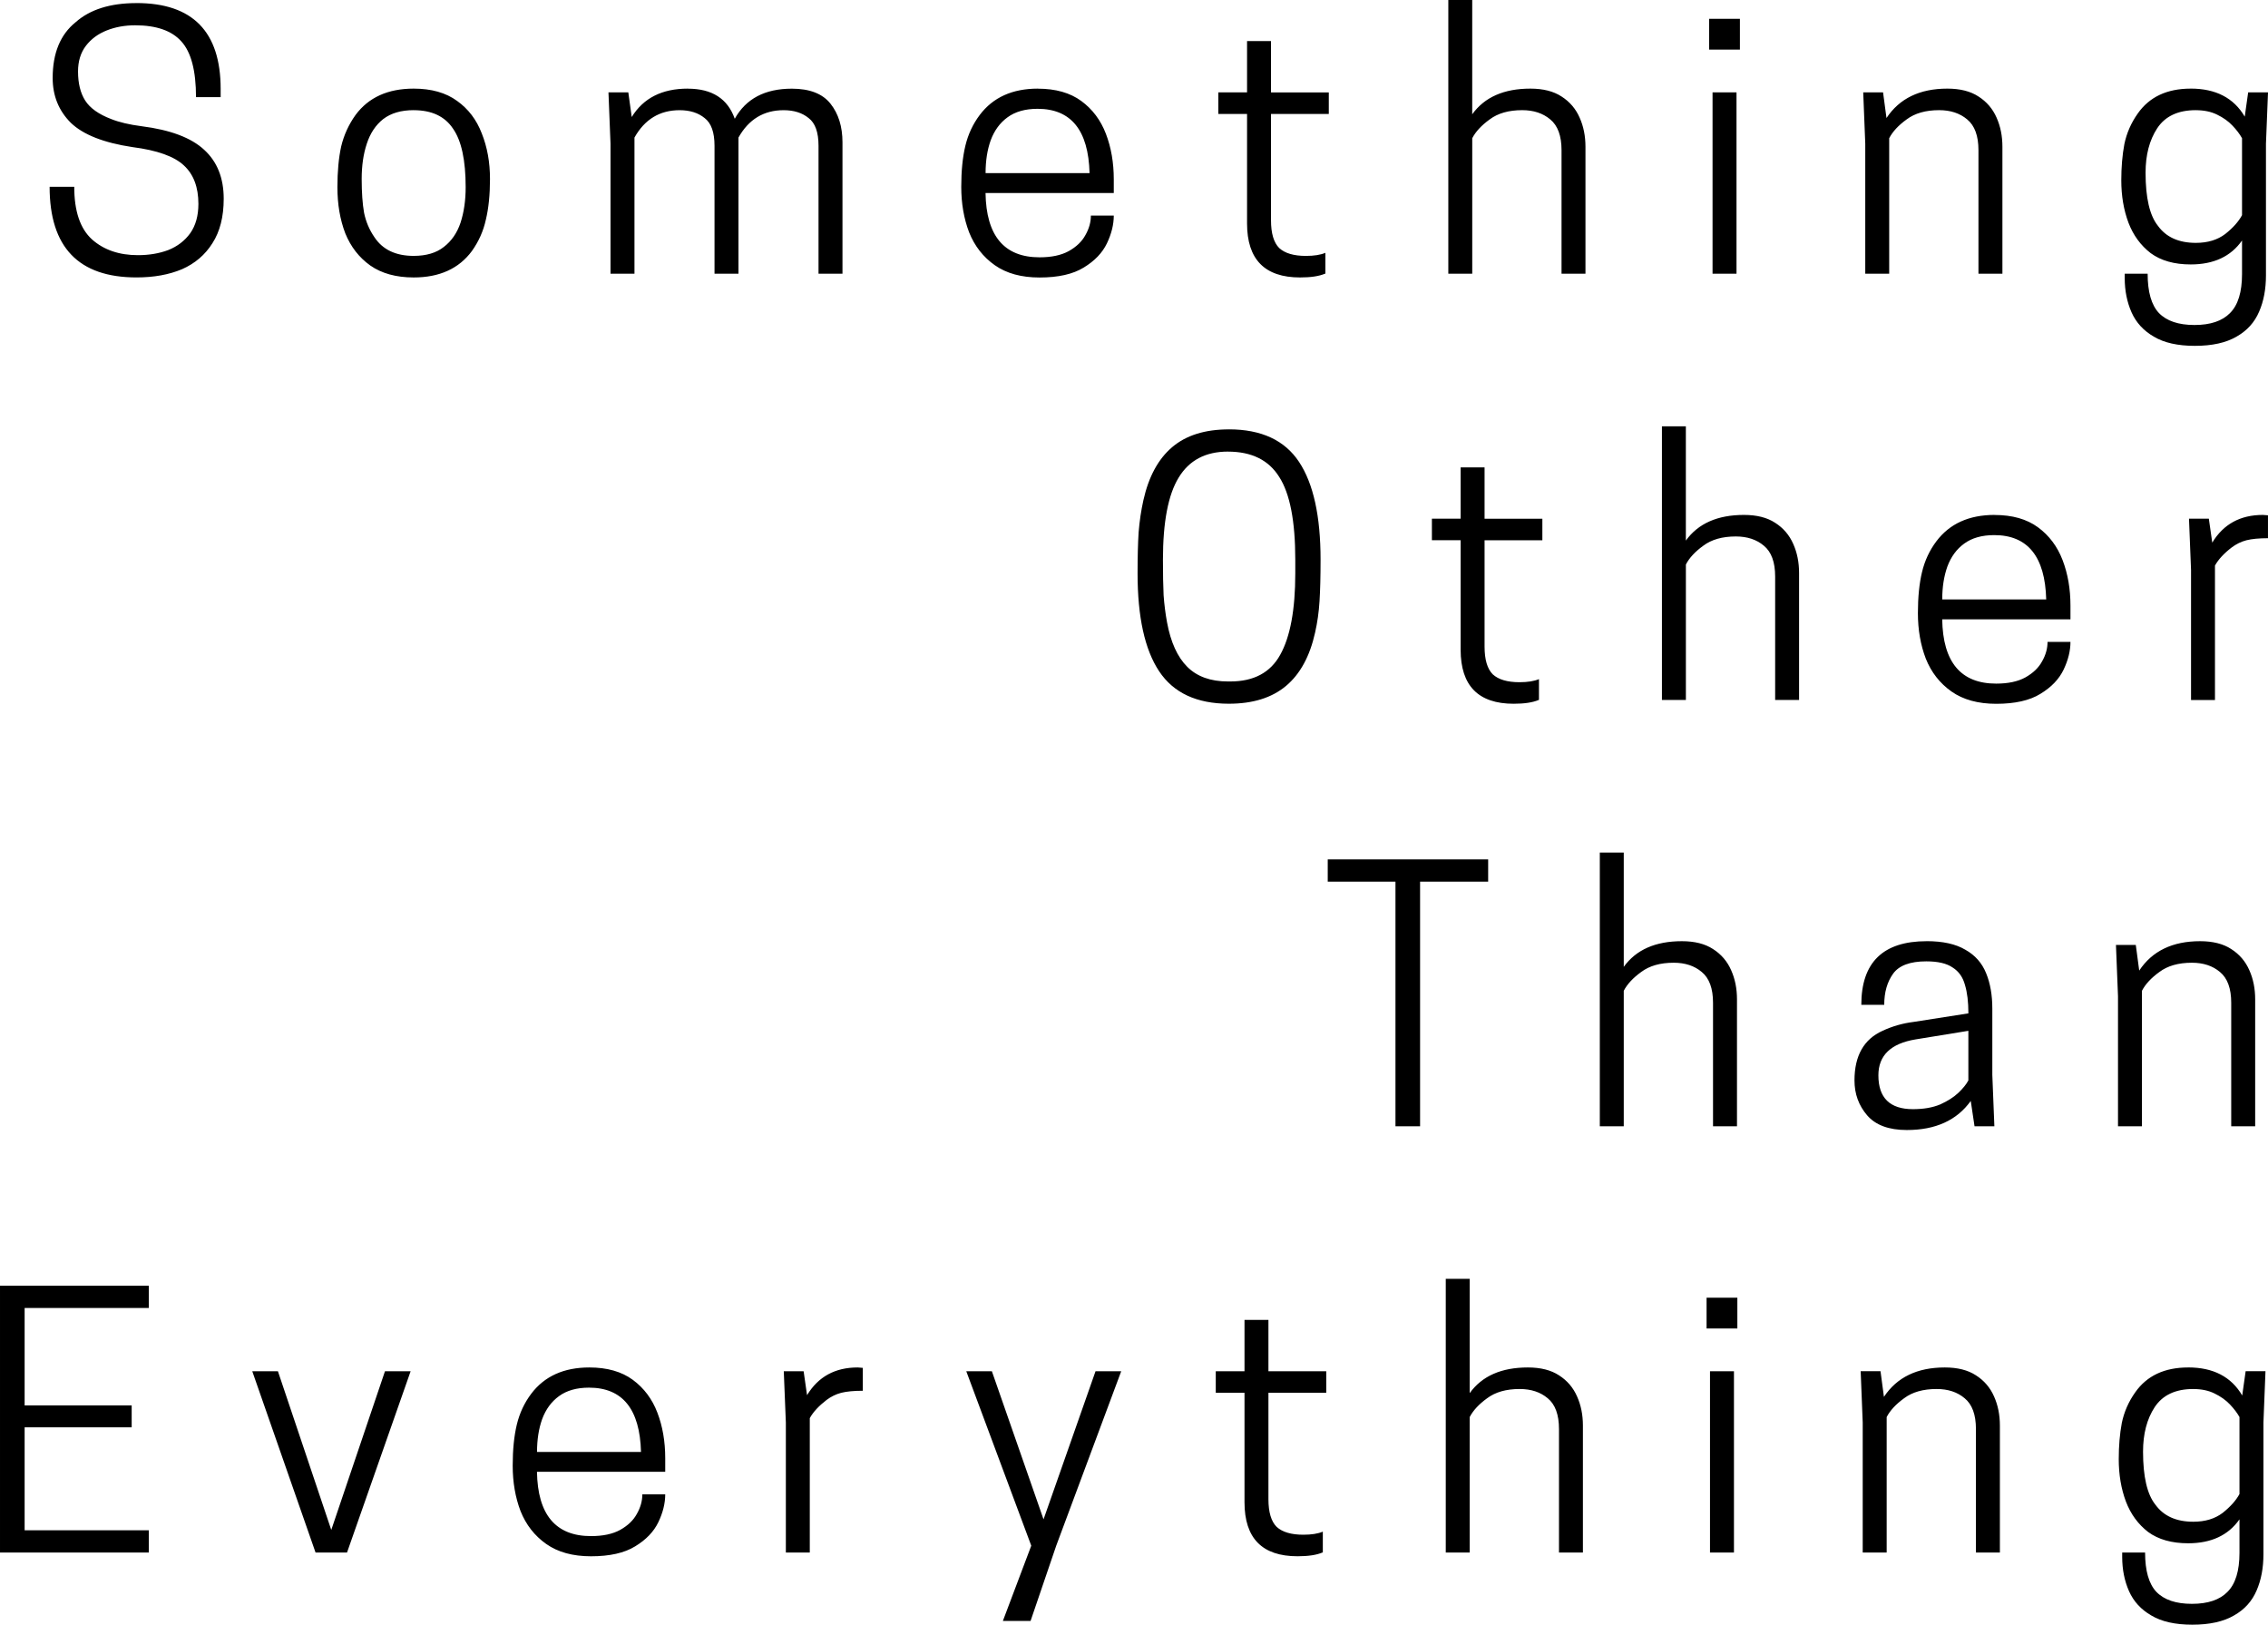
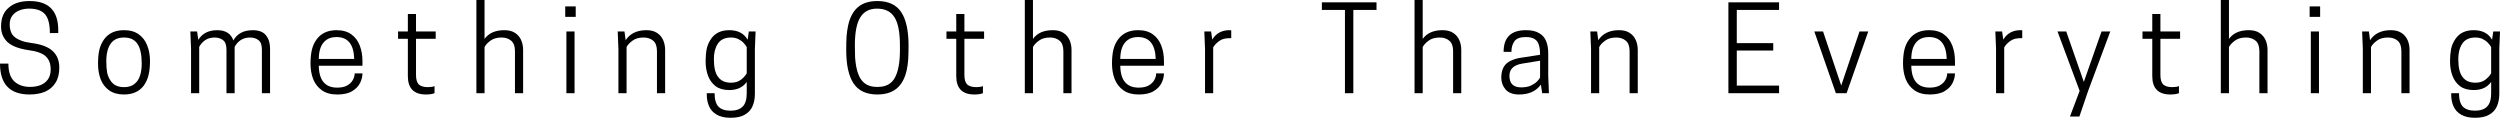
- <svg xmlns="http://www.w3.org/2000/svg" id="svg8" version="1.1" viewBox="0 0 85.395 61.163" height="61.163mm" width="85.395mm">
+ <svg xmlns="http://www.w3.org/2000/svg" id="svg8" version="1.1" viewBox="0 0 276.37 13.02" height="13.02mm" width="276.37mm">
  <defs id="defs2" />
-   <g id="layer1" transform="translate(-59.90384,-106.1847)">
-     <path id="text849" style="font-size:12.878px;line-height:1.25;font-family:'Tanohe Sans';-inkscape-font-specification:'Tanohe Sans';letter-spacing:3.059px;fill:#000000;stroke-width:0.322" d="m 114.436,106.185 v 10.303 h 0.901 v -5.1 c 0.129,-0.249 0.348,-0.485 0.657,-0.708 0.309,-0.232 0.717,-0.348 1.224,-0.348 0.429,0 0.781,0.116 1.056,0.348 0.283,0.232 0.425,0.618 0.425,1.159 v 4.649 h 0.901 v -4.778 c 0,-0.404 -0.073,-0.768 -0.219,-1.095 -0.146,-0.335 -0.374,-0.601 -0.683,-0.798 -0.3,-0.197 -0.691,-0.296 -1.172,-0.296 -0.996,0 -1.726,0.322 -2.19,0.966 v -4.302 z m -49.394,0.116 c -0.987,0 -1.751,0.241 -2.292,0.721 -0.575,0.464 -0.863,1.163 -0.863,2.099 0,0.67 0.228,1.232 0.683,1.687 0.464,0.446 1.236,0.751 2.318,0.914 0.936,0.12 1.584,0.352 1.945,0.696 0.361,0.335 0.541,0.816 0.541,1.442 0,0.446 -0.103,0.816 -0.309,1.107 -0.206,0.283 -0.481,0.494 -0.824,0.631 -0.343,0.129 -0.725,0.193 -1.146,0.193 -0.704,0 -1.28,-0.197 -1.726,-0.592 -0.446,-0.404 -0.67,-1.065 -0.67,-1.983 h -0.927 c 0,2.275 1.09,3.413 3.271,3.413 0.652,0 1.224,-0.103 1.713,-0.309 0.489,-0.215 0.871,-0.541 1.146,-0.979 0.283,-0.438 0.425,-0.996 0.425,-1.674 0,-0.781 -0.245,-1.395 -0.734,-1.842 -0.489,-0.455 -1.275,-0.751 -2.356,-0.888 -0.464,-0.06 -0.846,-0.15 -1.146,-0.27 -0.472,-0.18 -0.798,-0.412 -0.979,-0.696 -0.18,-0.283 -0.27,-0.648 -0.27,-1.095 0,-0.386 0.099,-0.708 0.296,-0.966 0.197,-0.258 0.459,-0.451 0.785,-0.58 0.326,-0.129 0.682,-0.193 1.069,-0.193 0.798,0 1.378,0.202 1.739,0.606 0.369,0.404 0.553,1.103 0.553,2.099 h 0.928 v -0.309 c 0,-2.155 -1.056,-3.233 -3.168,-3.233 z m 59.214,0.593 v 1.159 h 1.159 v -1.159 z m -17.398,0.837 v 1.932 h -1.082 v 0.811 h 1.082 v 4.121 c 0,1.357 0.666,2.035 1.996,2.035 0.404,0 0.717,-0.047 0.94,-0.142 h 0.013 v -0.785 c -0.18,0.077 -0.425,0.116 -0.734,0.116 -0.455,0 -0.789,-0.099 -1.004,-0.296 -0.206,-0.206 -0.309,-0.554 -0.309,-1.043 v -4.005 h 2.176 v -0.811 h -2.176 v -1.932 z m -31.378,1.79 c -0.97,0 -1.7,0.331 -2.189,0.992 -0.258,0.361 -0.438,0.755 -0.541,1.184 -0.094,0.429 -0.142,0.94 -0.142,1.533 0,0.644 0.099,1.223 0.296,1.738 0.206,0.507 0.519,0.91 0.94,1.211 0.429,0.3 0.974,0.451 1.636,0.451 0.97,0 1.7,-0.331 2.19,-0.992 0.258,-0.361 0.434,-0.756 0.528,-1.185 0.103,-0.429 0.155,-0.94 0.155,-1.532 0,-0.627 -0.103,-1.198 -0.309,-1.713 -0.197,-0.515 -0.507,-0.923 -0.928,-1.223 -0.421,-0.309 -0.966,-0.464 -1.636,-0.464 z m 10.322,0 c -0.97,0 -1.674,0.356 -2.112,1.069 l -0.129,-0.927 h -0.747 l 0.077,1.932 v 4.894 h 0.902 v -5.126 c 0.386,-0.687 0.953,-1.03 1.7,-1.03 0.386,0 0.7,0.099 0.941,0.296 0.249,0.189 0.373,0.536 0.373,1.043 v 4.817 h 0.902 v -5.126 c 0.386,-0.687 0.953,-1.03 1.7,-1.03 0.386,0 0.7,0.099 0.941,0.296 0.249,0.189 0.373,0.536 0.373,1.043 v 4.817 h 0.902 v -4.945 c 0,-0.592 -0.151,-1.077 -0.451,-1.455 -0.3,-0.378 -0.786,-0.566 -1.455,-0.566 -1.013,0 -1.73,0.378 -2.15,1.133 -0.266,-0.756 -0.855,-1.133 -1.765,-1.133 z m 13.181,0 c -0.962,0 -1.692,0.331 -2.19,0.992 -0.258,0.343 -0.438,0.729 -0.541,1.159 -0.103,0.429 -0.155,0.945 -0.155,1.546 0,0.627 0.099,1.197 0.296,1.713 0.206,0.515 0.528,0.928 0.966,1.237 0.438,0.309 1,0.464 1.687,0.464 0.704,0 1.257,-0.125 1.661,-0.374 0.412,-0.249 0.704,-0.554 0.876,-0.914 0.172,-0.361 0.257,-0.709 0.257,-1.043 h -0.862 c 0,0.249 -0.069,0.494 -0.206,0.734 -0.129,0.24 -0.339,0.442 -0.631,0.605 -0.283,0.155 -0.648,0.232 -1.095,0.232 -1.331,0 -2.009,-0.807 -2.035,-2.421 h 4.829 v -0.515 c 0,-0.627 -0.099,-1.198 -0.296,-1.713 -0.197,-0.515 -0.506,-0.927 -0.927,-1.236 -0.421,-0.309 -0.966,-0.464 -1.636,-0.464 z m 34.243,0 c -1.039,0 -1.803,0.369 -2.292,1.107 l -0.129,-0.966 h -0.747 l 0.077,1.932 v 4.894 h 0.901 v -5.1 c 0.129,-0.249 0.348,-0.485 0.657,-0.708 0.309,-0.232 0.717,-0.348 1.223,-0.348 0.429,0 0.782,0.116 1.056,0.348 0.283,0.232 0.425,0.618 0.425,1.159 v 4.649 h 0.902 v -4.778 c 0,-0.404 -0.073,-0.768 -0.219,-1.095 -0.146,-0.335 -0.374,-0.601 -0.683,-0.798 -0.3,-0.197 -0.691,-0.296 -1.171,-0.296 z m 9.163,0 c -0.893,0 -1.558,0.313 -1.996,0.94 -0.249,0.352 -0.416,0.734 -0.502,1.146 -0.077,0.412 -0.116,0.867 -0.116,1.365 0,0.584 0.09,1.117 0.27,1.597 0.18,0.472 0.459,0.854 0.837,1.146 0.386,0.283 0.889,0.425 1.507,0.425 0.867,0 1.511,-0.3 1.932,-0.901 v 1.262 c 0,0.678 -0.15,1.168 -0.451,1.468 -0.292,0.3 -0.738,0.451 -1.339,0.451 -0.601,0 -1.048,-0.15 -1.339,-0.451 -0.283,-0.3 -0.425,-0.794 -0.425,-1.481 h -0.863 v 0.167 c 0,0.472 0.086,0.901 0.257,1.288 0.172,0.386 0.451,0.691 0.837,0.914 0.386,0.232 0.902,0.348 1.546,0.348 0.652,0 1.176,-0.116 1.571,-0.348 0.395,-0.223 0.678,-0.536 0.85,-0.94 0.172,-0.395 0.257,-0.85 0.257,-1.365 v -4.958 l 0.077,-1.932 h -0.747 l -0.129,0.914 c -0.412,-0.704 -1.09,-1.056 -2.035,-1.056 z m -18.004,0.142 v 6.825 h 0.902 v -6.825 z m -25.415,0.618 c 1.262,0 1.915,0.807 1.958,2.421 h -3.915 c 0,-0.464 0.064,-0.876 0.193,-1.236 0.137,-0.369 0.348,-0.657 0.631,-0.863 0.292,-0.215 0.67,-0.322 1.133,-0.322 z m -23.49,0.052 c 0.678,0 1.172,0.231 1.481,0.695 0.318,0.455 0.476,1.189 0.476,2.202 0,0.498 -0.064,0.945 -0.193,1.339 -0.129,0.386 -0.34,0.691 -0.631,0.914 -0.283,0.223 -0.661,0.335 -1.133,0.335 -0.678,0 -1.171,-0.236 -1.481,-0.708 -0.189,-0.275 -0.318,-0.579 -0.387,-0.914 -0.06,-0.343 -0.09,-0.768 -0.09,-1.275 0,-0.498 0.064,-0.94 0.193,-1.327 0.129,-0.395 0.335,-0.704 0.618,-0.927 0.292,-0.223 0.674,-0.335 1.146,-0.335 z m 67.102,0 c 0.309,0 0.576,0.056 0.799,0.167 0.232,0.112 0.425,0.249 0.579,0.412 0.155,0.163 0.275,0.322 0.361,0.476 v 2.897 c -0.129,0.24 -0.339,0.477 -0.631,0.708 -0.292,0.223 -0.661,0.335 -1.108,0.335 -0.644,0 -1.12,-0.215 -1.429,-0.644 -0.309,-0.386 -0.464,-1.052 -0.464,-1.996 0,-0.67 0.146,-1.228 0.438,-1.674 0.3,-0.455 0.786,-0.682 1.455,-0.682 z m -20.103,11.901 v 10.303 h 0.902 v -5.1 c 0.129,-0.249 0.347,-0.485 0.656,-0.708 0.309,-0.232 0.717,-0.348 1.224,-0.348 0.429,0 0.782,0.116 1.056,0.348 0.283,0.232 0.425,0.618 0.425,1.159 v 4.649 h 0.901 v -4.778 c 0,-0.404 -0.073,-0.768 -0.219,-1.095 -0.146,-0.335 -0.374,-0.601 -0.683,-0.798 -0.3,-0.197 -0.691,-0.296 -1.172,-0.296 -0.996,0 -1.725,0.322 -2.189,0.966 v -4.302 z m -16.304,0.116 c -0.901,0 -1.614,0.223 -2.138,0.67 -0.524,0.446 -0.884,1.112 -1.082,1.996 -0.086,0.386 -0.146,0.79 -0.18,1.211 -0.026,0.412 -0.039,0.927 -0.039,1.545 0,1.64 0.27,2.868 0.811,3.683 0.541,0.816 1.417,1.223 2.627,1.223 0.901,0 1.618,-0.223 2.151,-0.67 0.532,-0.446 0.897,-1.116 1.095,-2.009 0.086,-0.378 0.142,-0.772 0.167,-1.184 0.026,-0.412 0.039,-0.932 0.039,-1.559 0,-1.64 -0.27,-2.867 -0.811,-3.683 -0.541,-0.816 -1.421,-1.224 -2.64,-1.224 z m -0.038,0.837 c 0.893,0 1.537,0.318 1.932,0.953 0.404,0.627 0.605,1.666 0.605,3.117 V 127.77 c 0,1.365 -0.189,2.387 -0.567,3.065 -0.369,0.67 -0.996,1.005 -1.88,1.005 h -0.09 c -0.652,0 -1.163,-0.184 -1.532,-0.553 -0.369,-0.369 -0.622,-0.927 -0.76,-1.674 -0.06,-0.326 -0.103,-0.666 -0.129,-1.018 -0.017,-0.361 -0.025,-0.807 -0.025,-1.339 0,-1.417 0.197,-2.447 0.592,-3.091 0.395,-0.652 1.013,-0.979 1.855,-0.979 z m 8.763,0.593 v 1.932 h -1.082 v 0.811 H 114.9 v 4.121 c 0,1.357 0.666,2.035 1.996,2.035 0.404,0 0.717,-0.047 0.94,-0.142 h 0.013 v -0.785 c -0.18,0.077 -0.425,0.116 -0.734,0.116 -0.455,0 -0.79,-0.099 -1.005,-0.296 -0.206,-0.206 -0.309,-0.554 -0.309,-1.043 v -4.005 h 2.176 v -0.811 h -2.176 v -1.932 z m 20.103,1.79 c -0.962,0 -1.692,0.331 -2.19,0.992 -0.258,0.343 -0.438,0.729 -0.541,1.159 -0.103,0.429 -0.155,0.945 -0.155,1.546 0,0.627 0.099,1.197 0.297,1.713 0.206,0.515 0.528,0.928 0.966,1.237 0.438,0.309 1,0.464 1.687,0.464 0.704,0 1.258,-0.125 1.661,-0.374 0.412,-0.249 0.704,-0.554 0.876,-0.914 0.172,-0.361 0.257,-0.709 0.257,-1.043 h -0.863 c 0,0.249 -0.068,0.494 -0.206,0.734 -0.129,0.24 -0.34,0.442 -0.631,0.605 -0.283,0.155 -0.648,0.232 -1.095,0.232 -1.331,0 -2.009,-0.807 -2.034,-2.421 h 4.829 v -0.515 c 0,-0.627 -0.099,-1.198 -0.296,-1.713 -0.197,-0.515 -0.506,-0.927 -0.927,-1.236 -0.421,-0.309 -0.966,-0.464 -1.636,-0.464 z m 10.103,0 c -0.85,0 -1.485,0.347 -1.906,1.043 l -0.129,-0.901 h -0.747 l 0.077,1.932 v 4.894 h 0.901 v -5.061 c 0.129,-0.232 0.339,-0.459 0.631,-0.683 0.172,-0.129 0.356,-0.219 0.554,-0.27 0.206,-0.051 0.476,-0.077 0.811,-0.077 v -0.862 z m -10.116,0.76 c 1.262,0 1.915,0.807 1.958,2.421 h -3.915 c 0,-0.464 0.065,-0.876 0.193,-1.236 0.137,-0.369 0.348,-0.657 0.631,-0.863 0.292,-0.215 0.67,-0.322 1.133,-0.322 z m -14.85,11.952 v 10.303 h 0.902 v -5.1 c 0.129,-0.249 0.348,-0.485 0.657,-0.708 0.309,-0.232 0.717,-0.348 1.223,-0.348 0.429,0 0.782,0.116 1.056,0.348 0.283,0.232 0.425,0.618 0.425,1.159 v 4.649 h 0.902 v -4.778 c 0,-0.404 -0.073,-0.768 -0.219,-1.095 -0.146,-0.335 -0.374,-0.601 -0.683,-0.798 -0.3,-0.197 -0.691,-0.296 -1.172,-0.296 -0.996,0 -1.725,0.322 -2.189,0.966 v -4.302 z m -10.244,0.258 v 0.837 h 2.55 v 9.208 h 0.927 v -9.208 h 2.563 v -0.837 z m 22.55,3.078 c -1.64,0 -2.46,0.798 -2.46,2.395 h 0.863 c 0,-0.472 0.112,-0.863 0.335,-1.172 0.223,-0.309 0.639,-0.464 1.249,-0.464 0.438,0 0.768,0.077 0.992,0.232 0.232,0.146 0.386,0.365 0.464,0.657 0.086,0.283 0.129,0.639 0.129,1.069 l -2.061,0.322 c -0.412,0.051 -0.803,0.163 -1.172,0.335 -0.704,0.318 -1.056,0.94 -1.056,1.868 0,0.507 0.159,0.944 0.476,1.313 0.318,0.369 0.816,0.554 1.494,0.554 1.082,0 1.884,-0.365 2.408,-1.095 l 0.142,0.953 h 0.747 l -0.077,-1.932 v -2.499 c 0,-0.507 -0.077,-0.949 -0.232,-1.327 -0.155,-0.386 -0.416,-0.682 -0.785,-0.888 -0.361,-0.215 -0.846,-0.322 -1.455,-0.322 z m 10.296,0 c -1.039,0 -1.803,0.369 -2.292,1.107 l -0.129,-0.966 h -0.747 l 0.077,1.932 v 4.894 h 0.902 v -5.1 c 0.129,-0.249 0.348,-0.485 0.657,-0.708 0.309,-0.232 0.717,-0.348 1.223,-0.348 0.429,0 0.782,0.116 1.056,0.348 0.283,0.232 0.425,0.618 0.425,1.159 v 4.649 h 0.902 v -4.778 c 0,-0.404 -0.073,-0.768 -0.219,-1.095 -0.146,-0.335 -0.374,-0.601 -0.683,-0.798 -0.3,-0.197 -0.691,-0.296 -1.172,-0.296 z m -8.725,3.374 v 1.868 c -0.077,0.146 -0.202,0.3 -0.374,0.464 -0.172,0.163 -0.399,0.309 -0.683,0.438 -0.283,0.12 -0.627,0.18 -1.03,0.18 -0.867,0 -1.301,-0.425 -1.301,-1.275 0,-0.747 0.468,-1.198 1.404,-1.352 z m -19.677,9.338 v 10.303 h 0.901 v -5.1 c 0.129,-0.249 0.348,-0.485 0.657,-0.708 0.309,-0.232 0.717,-0.348 1.224,-0.348 0.429,0 0.781,0.116 1.056,0.348 0.283,0.232 0.425,0.618 0.425,1.159 v 4.649 h 0.901 v -4.778 c 0,-0.404 -0.073,-0.768 -0.219,-1.095 -0.146,-0.335 -0.373,-0.601 -0.682,-0.798 -0.3,-0.197 -0.691,-0.296 -1.172,-0.296 -0.996,0 -1.726,0.322 -2.19,0.966 v -4.302 z m -54.436,0.258 v 10.045 h 5.602 v -0.837 h -4.675 v -3.876 h 4.031 v -0.824 h -4.031 v -3.67 h 4.675 v -0.837 z m 64.256,0.451 v 1.159 h 1.159 v -1.159 z m -17.398,0.837 v 1.932 h -1.082 v 0.811 h 1.082 v 4.121 c 0,1.357 0.666,2.034 1.996,2.034 0.404,0 0.717,-0.047 0.94,-0.142 h 0.013 v -0.785 c -0.18,0.077 -0.425,0.116 -0.734,0.116 -0.455,0 -0.79,-0.099 -1.005,-0.296 -0.206,-0.206 -0.309,-0.554 -0.309,-1.043 v -4.005 h 2.177 v -0.811 h -2.177 v -1.932 z m -24.668,1.79 c -0.962,0 -1.692,0.331 -2.19,0.992 -0.258,0.343 -0.438,0.73 -0.541,1.159 -0.103,0.429 -0.155,0.944 -0.155,1.545 0,0.627 0.099,1.198 0.296,1.713 0.206,0.515 0.528,0.927 0.966,1.236 0.438,0.309 1,0.464 1.687,0.464 0.704,0 1.257,-0.125 1.661,-0.374 0.412,-0.249 0.704,-0.554 0.876,-0.914 0.172,-0.361 0.257,-0.709 0.257,-1.043 h -0.862 c 0,0.249 -0.069,0.494 -0.206,0.734 -0.129,0.24 -0.339,0.442 -0.631,0.605 -0.283,0.155 -0.648,0.232 -1.095,0.232 -1.331,0 -2.009,-0.807 -2.035,-2.421 h 4.829 v -0.515 c 0,-0.627 -0.099,-1.198 -0.296,-1.713 -0.197,-0.515 -0.506,-0.927 -0.927,-1.236 -0.421,-0.309 -0.966,-0.464 -1.636,-0.464 z m 10.103,0 c -0.85,0 -1.485,0.347 -1.906,1.043 l -0.129,-0.901 h -0.747 l 0.078,1.932 v 4.894 h 0.901 v -5.061 c 0.129,-0.232 0.34,-0.459 0.631,-0.683 0.172,-0.129 0.356,-0.219 0.553,-0.27 0.206,-0.051 0.476,-0.077 0.811,-0.077 v -0.862 z m 40.933,0 c -1.039,0 -1.803,0.369 -2.292,1.107 l -0.129,-0.966 h -0.747 l 0.077,1.932 v 4.894 h 0.902 v -5.1 c 0.129,-0.249 0.348,-0.485 0.657,-0.708 0.309,-0.232 0.717,-0.348 1.223,-0.348 0.429,0 0.782,0.116 1.056,0.348 0.283,0.232 0.425,0.618 0.425,1.159 v 4.649 h 0.902 v -4.778 c 0,-0.404 -0.073,-0.768 -0.219,-1.095 -0.146,-0.335 -0.374,-0.601 -0.683,-0.798 -0.3,-0.197 -0.691,-0.296 -1.172,-0.296 z m 9.163,0 c -0.893,0 -1.558,0.313 -1.996,0.94 -0.249,0.352 -0.416,0.734 -0.502,1.146 -0.077,0.412 -0.116,0.867 -0.116,1.365 0,0.584 0.09,1.116 0.27,1.597 0.18,0.472 0.459,0.854 0.837,1.146 0.386,0.283 0.889,0.425 1.507,0.425 0.867,0 1.511,-0.3 1.932,-0.901 v 1.262 c 0,0.678 -0.151,1.168 -0.451,1.468 -0.292,0.3 -0.738,0.451 -1.339,0.451 -0.601,0 -1.048,-0.15 -1.339,-0.451 -0.283,-0.3 -0.425,-0.794 -0.425,-1.481 h -0.862 v 0.167 c 0,0.472 0.086,0.901 0.257,1.288 0.172,0.386 0.451,0.691 0.837,0.914 0.386,0.232 0.902,0.348 1.546,0.348 0.652,-7e-5 1.176,-0.116 1.571,-0.348 0.395,-0.223 0.678,-0.536 0.85,-0.94 0.172,-0.395 0.257,-0.85 0.257,-1.365 v -4.958 l 0.077,-1.932 h -0.747 l -0.129,0.914 c -0.412,-0.704 -1.09,-1.056 -2.034,-1.056 z m -72.891,0.142 2.383,6.825 h 1.185 l 2.395,-6.825 H 74.399 l -2.022,5.975 -2.009,-5.975 z m 26.884,0 2.447,6.568 -1.069,2.833 h 1.043 l 0.966,-2.833 2.447,-6.568 H 101.153 l -1.958,5.576 -1.945,-5.576 z m 28.003,0 v 6.825 h 0.902 v -6.825 z m -42.208,0.618 c 1.262,0 1.915,0.807 1.958,2.421 h -3.915 c 0,-0.464 0.064,-0.876 0.193,-1.236 0.137,-0.369 0.348,-0.657 0.631,-0.863 0.292,-0.215 0.67,-0.322 1.133,-0.322 z m 60.405,0.052 c 0.309,0 0.575,0.056 0.798,0.167 0.232,0.112 0.425,0.249 0.58,0.412 0.155,0.163 0.275,0.322 0.361,0.476 v 2.898 c -0.129,0.24 -0.34,0.476 -0.631,0.708 -0.292,0.223 -0.661,0.335 -1.107,0.335 -0.644,0 -1.12,-0.215 -1.429,-0.644 -0.309,-0.386 -0.464,-1.052 -0.464,-1.996 0,-0.67 0.146,-1.227 0.438,-1.674 0.3,-0.455 0.786,-0.683 1.455,-0.683 z" />
+   <g id="layer1" transform="translate(-61.77091,-106.1847)">
+     <path id="text849" style="font-size:12.878px;line-height:1.25;font-family:'Tanohe Sans';-inkscape-font-specification:'Tanohe Sans';letter-spacing:3.059px;fill:#000000;stroke-width:0.322" d="m 114.436,106.185 v 10.303 h 0.901 v -5.1 c 0.129,-0.249 0.348,-0.485 0.657,-0.708 0.309,-0.232 0.717,-0.348 1.224,-0.348 0.429,0 0.781,0.116 1.056,0.348 0.283,0.232 0.425,0.618 0.425,1.159 v 4.649 h 0.901 v -4.778 c 0,-0.404 -0.073,-0.768 -0.219,-1.095 -0.146,-0.335 -0.374,-0.601 -0.683,-0.798 -0.3,-0.197 -0.691,-0.296 -1.172,-0.296 -0.996,0 -1.726,0.322 -2.19,0.966 v -4.302 z m -49.394,0.116 c -0.987,0 -1.751,0.241 -2.292,0.721 -0.575,0.464 -0.863,1.163 -0.863,2.099 0,0.67 0.228,1.232 0.683,1.687 0.464,0.446 1.236,0.751 2.318,0.914 0.936,0.12 1.584,0.352 1.945,0.696 0.361,0.335 0.541,0.816 0.541,1.442 0,0.446 -0.103,0.816 -0.309,1.107 -0.206,0.283 -0.481,0.494 -0.824,0.631 -0.343,0.129 -0.725,0.193 -1.146,0.193 -0.704,0 -1.28,-0.197 -1.726,-0.592 -0.446,-0.404 -0.67,-1.065 -0.67,-1.983 h -0.927 c 0,2.275 1.09,3.413 3.271,3.413 0.652,0 1.224,-0.103 1.713,-0.309 0.489,-0.215 0.871,-0.541 1.146,-0.979 0.283,-0.438 0.425,-0.996 0.425,-1.674 0,-0.781 -0.245,-1.395 -0.734,-1.842 -0.489,-0.455 -1.275,-0.751 -2.356,-0.888 -0.464,-0.06 -0.846,-0.15 -1.146,-0.27 -0.472,-0.18 -0.798,-0.412 -0.979,-0.696 -0.18,-0.283 -0.27,-0.648 -0.27,-1.095 0,-0.386 0.099,-0.708 0.296,-0.966 0.197,-0.258 0.459,-0.451 0.785,-0.58 0.326,-0.129 0.682,-0.193 1.069,-0.193 0.798,0 1.378,0.202 1.739,0.606 0.369,0.404 0.553,1.103 0.553,2.099 h 0.928 v -0.309 c 0,-2.155 -1.056,-3.233 -3.168,-3.233 z m 59.214,0.593 v 1.159 h 1.159 v -1.159 z m -17.398,0.837 v 1.932 h -1.082 v 0.811 h 1.082 v 4.121 c 0,1.357 0.666,2.035 1.996,2.035 0.404,0 0.717,-0.047 0.94,-0.142 h 0.013 v -0.785 c -0.18,0.077 -0.425,0.116 -0.734,0.116 -0.455,0 -0.789,-0.099 -1.004,-0.296 -0.206,-0.206 -0.309,-0.554 -0.309,-1.043 v -4.005 h 2.176 v -0.811 h -2.176 v -1.932 z m -31.378,1.79 c -0.97,0 -1.7,0.331 -2.189,0.992 -0.258,0.361 -0.438,0.755 -0.541,1.184 -0.094,0.429 -0.142,0.94 -0.142,1.533 0,0.644 0.099,1.223 0.296,1.738 0.206,0.507 0.519,0.91 0.94,1.211 0.429,0.3 0.974,0.451 1.636,0.451 0.97,0 1.7,-0.331 2.19,-0.992 0.258,-0.361 0.434,-0.756 0.528,-1.185 0.103,-0.429 0.155,-0.94 0.155,-1.532 0,-0.627 -0.103,-1.198 -0.309,-1.713 -0.197,-0.515 -0.507,-0.923 -0.928,-1.223 -0.421,-0.309 -0.966,-0.464 -1.636,-0.464 z m 10.322,0 c -0.97,0 -1.674,0.356 -2.112,1.069 l -0.129,-0.927 h -0.747 l 0.077,1.932 v 4.894 h 0.902 v -5.126 c 0.386,-0.687 0.953,-1.03 1.7,-1.03 0.386,0 0.7,0.099 0.941,0.296 0.249,0.189 0.373,0.536 0.373,1.043 v 4.817 h 0.902 v -5.126 c 0.386,-0.687 0.953,-1.03 1.7,-1.03 0.386,0 0.7,0.099 0.941,0.296 0.249,0.189 0.373,0.536 0.373,1.043 v 4.817 h 0.902 v -4.945 c 0,-0.592 -0.151,-1.077 -0.451,-1.455 -0.3,-0.378 -0.786,-0.566 -1.455,-0.566 -1.013,0 -1.73,0.378 -2.15,1.133 -0.266,-0.756 -0.855,-1.133 -1.765,-1.133 z m 13.181,0 c -0.962,0 -1.692,0.331 -2.19,0.992 -0.258,0.343 -0.438,0.729 -0.541,1.159 -0.103,0.429 -0.155,0.945 -0.155,1.546 0,0.627 0.099,1.197 0.296,1.713 0.206,0.515 0.528,0.928 0.966,1.237 0.438,0.309 1,0.464 1.687,0.464 0.704,0 1.257,-0.125 1.661,-0.374 0.412,-0.249 0.704,-0.554 0.876,-0.914 0.172,-0.361 0.257,-0.709 0.257,-1.043 h -0.862 c 0,0.249 -0.069,0.494 -0.206,0.734 -0.129,0.24 -0.339,0.442 -0.631,0.605 -0.283,0.155 -0.648,0.232 -1.095,0.232 -1.331,0 -2.009,-0.807 -2.035,-2.421 h 4.829 v -0.515 c 0,-0.627 -0.099,-1.198 -0.296,-1.713 -0.197,-0.515 -0.506,-0.927 -0.927,-1.236 -0.421,-0.309 -0.966,-0.464 -1.636,-0.464 z m 34.243,0 c -1.039,0 -1.803,0.369 -2.292,1.107 l -0.129,-0.966 h -0.747 l 0.077,1.932 v 4.894 h 0.901 v -5.1 c 0.129,-0.249 0.348,-0.485 0.657,-0.708 0.309,-0.232 0.717,-0.348 1.223,-0.348 0.429,0 0.782,0.116 1.056,0.348 0.283,0.232 0.425,0.618 0.425,1.159 v 4.649 h 0.902 v -4.778 c 0,-0.404 -0.073,-0.768 -0.219,-1.095 -0.146,-0.335 -0.374,-0.601 -0.683,-0.798 -0.3,-0.197 -0.691,-0.296 -1.171,-0.296 z m 9.163,0 c -0.893,0 -1.558,0.313 -1.996,0.94 -0.249,0.352 -0.416,0.734 -0.502,1.146 -0.077,0.412 -0.116,0.867 -0.116,1.365 0,0.584 0.09,1.117 0.27,1.597 0.18,0.472 0.459,0.854 0.837,1.146 0.386,0.283 0.889,0.425 1.507,0.425 0.867,0 1.511,-0.3 1.932,-0.901 v 1.262 c 0,0.678 -0.15,1.168 -0.451,1.468 -0.292,0.3 -0.738,0.451 -1.339,0.451 -0.601,0 -1.048,-0.15 -1.339,-0.451 -0.283,-0.3 -0.425,-0.794 -0.425,-1.481 h -0.863 v 0.167 c 0,0.472 0.086,0.901 0.257,1.288 0.172,0.386 0.451,0.691 0.837,0.914 0.386,0.232 0.902,0.348 1.546,0.348 0.652,0 1.176,-0.116 1.571,-0.348 0.395,-0.223 0.678,-0.536 0.85,-0.94 0.172,-0.395 0.257,-0.85 0.257,-1.365 v -4.958 l 0.077,-1.932 h -0.747 l -0.129,0.914 c -0.412,-0.704 -1.09,-1.056 -2.035,-1.056 z m -18.004,0.142 v 6.825 h 0.902 v -6.825 z m -25.415,0.618 c 1.262,0 1.915,0.807 1.958,2.421 h -3.915 c 0,-0.464 0.064,-0.876 0.193,-1.236 0.137,-0.369 0.348,-0.657 0.631,-0.863 0.292,-0.215 0.67,-0.322 1.133,-0.322 z m -23.49,0.052 c 0.678,0 1.172,0.231 1.481,0.695 0.318,0.455 0.476,1.189 0.476,2.202 0,0.498 -0.064,0.945 -0.193,1.339 -0.129,0.386 -0.34,0.691 -0.631,0.914 -0.283,0.223 -0.661,0.335 -1.133,0.335 -0.678,0 -1.171,-0.236 -1.481,-0.708 -0.189,-0.275 -0.318,-0.579 -0.387,-0.914 -0.06,-0.343 -0.09,-0.768 -0.09,-1.275 0,-0.498 0.064,-0.94 0.193,-1.327 0.129,-0.395 0.335,-0.704 0.618,-0.927 0.292,-0.223 0.674,-0.335 1.146,-0.335 z m 67.102,0 c 0.309,0 0.576,0.056 0.799,0.167 0.232,0.112 0.425,0.249 0.579,0.412 0.155,0.163 0.275,0.322 0.361,0.476 v 2.897 c -0.129,0.24 -0.339,0.477 -0.631,0.708 -0.292,0.223 -0.661,0.335 -1.108,0.335 -0.644,0 -1.12,-0.215 -1.429,-0.644 -0.309,-0.386 -0.464,-1.052 -0.464,-1.996 0,-0.67 0.146,-1.228 0.438,-1.674 0.3,-0.455 0.786,-0.682 1.455,-0.682 z" />
+     <path d="m 218.146,106.185 v 10.303 h 0.902 v -5.1 c 0.129,-0.249 0.348,-0.485 0.657,-0.708 0.309,-0.232 0.717,-0.348 1.223,-0.348 0.429,0 0.782,0.116 1.056,0.348 0.283,0.232 0.425,0.618 0.425,1.159 v 4.649 h 0.902 v -4.778 c 0,-0.404 -0.073,-0.768 -0.219,-1.095 -0.146,-0.335 -0.374,-0.601 -0.683,-0.798 -0.3,-0.197 -0.691,-0.296 -1.172,-0.296 -0.996,0 -1.725,0.322 -2.189,0.966 v -4.302 z m -10.244,0.258 v 0.837 h 2.55 v 9.208 h 0.927 v -9.208 h 2.563 v -0.837 z m 22.55,3.078 c -1.64,0 -2.46,0.798 -2.46,2.395 h 0.863 c 0,-0.472 0.112,-0.863 0.335,-1.172 0.223,-0.309 0.639,-0.464 1.249,-0.464 0.438,0 0.768,0.077 0.992,0.232 0.232,0.146 0.386,0.365 0.464,0.657 0.086,0.283 0.129,0.639 0.129,1.069 l -2.061,0.322 c -0.412,0.051 -0.803,0.163 -1.172,0.335 -0.704,0.318 -1.056,0.94 -1.056,1.868 0,0.507 0.159,0.944 0.476,1.313 0.318,0.369 0.816,0.554 1.494,0.554 1.082,0 1.884,-0.365 2.408,-1.095 l 0.142,0.953 h 0.747 l -0.077,-1.932 v -2.499 c 0,-0.507 -0.077,-0.949 -0.232,-1.327 -0.155,-0.386 -0.416,-0.682 -0.785,-0.888 -0.361,-0.215 -0.846,-0.322 -1.455,-0.322 z m 10.296,0 c -1.039,0 -1.803,0.369 -2.292,1.107 l -0.129,-0.966 h -0.747 l 0.077,1.932 v 4.894 h 0.902 v -5.1 c 0.129,-0.249 0.348,-0.485 0.657,-0.708 0.309,-0.232 0.717,-0.348 1.223,-0.348 0.429,0 0.782,0.116 1.056,0.348 0.283,0.232 0.425,0.618 0.425,1.159 v 4.649 h 0.902 v -4.778 c 0,-0.404 -0.073,-0.768 -0.219,-1.095 -0.146,-0.335 -0.374,-0.601 -0.683,-0.798 -0.3,-0.197 -0.691,-0.296 -1.172,-0.296 z m -8.725,3.374 v 1.868 c -0.077,0.146 -0.202,0.3 -0.374,0.464 -0.172,0.163 -0.399,0.309 -0.683,0.438 -0.283,0.12 -0.627,0.18 -1.03,0.18 -0.867,0 -1.301,-0.425 -1.301,-1.275 0,-0.747 0.468,-1.198 1.404,-1.352 z" style="font-size:12.878px;line-height:1.25;font-family:'Tanohe Sans';-inkscape-font-specification:'Tanohe Sans';letter-spacing:3.059px;fill:#000000;stroke-width:0.322" id="path1-4" />
+   </g>
+   <g id="layer4" transform="translate(-1.86707)">
+     <path d="m 115.158,0 v 10.303 h 0.902 V 5.203 c 0.129,-0.249 0.347,-0.485 0.656,-0.708 0.309,-0.232 0.717,-0.348 1.224,-0.348 0.429,0 0.782,0.116 1.056,0.348 0.283,0.232 0.425,0.618 0.425,1.159 v 4.649 h 0.901 v -4.778 c 0,-0.404 -0.073,-0.768 -0.219,-1.095 -0.146,-0.335 -0.374,-0.601 -0.683,-0.798 -0.3,-0.197 -0.691,-0.296 -1.172,-0.296 -0.996,0 -1.725,0.322 -2.189,0.966 V 0 Z M 98.854,0.116 c -0.901,0 -1.614,0.223 -2.138,0.67 -0.524,0.446 -0.884,1.112 -1.082,1.996 -0.086,0.386 -0.146,0.79 -0.18,1.211 -0.026,0.412 -0.039,0.927 -0.039,1.545 0,1.64 0.27,2.868 0.811,3.683 0.541,0.816 1.417,1.223 2.627,1.223 0.901,0 1.618,-0.223 2.151,-0.67 0.532,-0.446 0.897,-1.116 1.095,-2.009 0.086,-0.378 0.142,-0.772 0.167,-1.184 0.026,-0.412 0.039,-0.932 0.039,-1.559 0,-1.64 -0.27,-2.867 -0.811,-3.683 -0.541,-0.816 -1.421,-1.224 -2.64,-1.224 z m -0.038,0.837 c 0.893,0 1.537,0.318 1.932,0.953 0.404,0.627 0.605,1.666 0.605,3.117 v 0.515 c 0,1.365 -0.189,2.387 -0.567,3.065 -0.369,0.67 -0.996,1.005 -1.88,1.005 h -0.09 c -0.652,0 -1.163,-0.184 -1.532,-0.553 -0.369,-0.369 -0.622,-0.927 -0.76,-1.674 -0.06,-0.326 -0.103,-0.666 -0.129,-1.018 -0.017,-0.361 -0.025,-0.807 -0.025,-1.339 0,-1.417 0.197,-2.447 0.592,-3.091 0.395,-0.652 1.013,-0.979 1.855,-0.979 z m 8.763,0.593 v 1.932 h -1.082 v 0.811 h 1.082 v 4.121 c 0,1.357 0.666,2.035 1.996,2.035 0.404,0 0.717,-0.047 0.94,-0.142 h 0.013 V 9.517 c -0.18,0.077 -0.425,0.116 -0.734,0.116 -0.455,0 -0.79,-0.099 -1.005,-0.296 -0.206,-0.206 -0.309,-0.554 -0.309,-1.043 V 4.289 h 2.176 V 3.477 h -2.176 V 1.546 Z m 20.103,1.79 c -0.962,0 -1.692,0.331 -2.19,0.992 -0.258,0.343 -0.438,0.729 -0.541,1.159 -0.103,0.429 -0.155,0.945 -0.155,1.546 0,0.627 0.099,1.197 0.297,1.713 0.206,0.515 0.528,0.928 0.966,1.237 0.438,0.309 1,0.464 1.687,0.464 0.704,0 1.258,-0.125 1.661,-0.374 0.412,-0.249 0.704,-0.554 0.876,-0.914 0.172,-0.361 0.257,-0.709 0.257,-1.043 h -0.863 c 0,0.249 -0.068,0.494 -0.206,0.734 -0.129,0.24 -0.34,0.442 -0.631,0.605 -0.283,0.155 -0.648,0.232 -1.095,0.232 -1.331,0 -2.009,-0.807 -2.034,-2.421 h 4.829 V 6.748 c 0,-0.627 -0.099,-1.198 -0.296,-1.713 -0.197,-0.515 -0.506,-0.927 -0.927,-1.236 -0.421,-0.309 -0.966,-0.464 -1.636,-0.464 z m 10.103,0 c -0.85,0 -1.485,0.347 -1.906,1.043 l -0.129,-0.901 h -0.747 l 0.077,1.932 v 4.894 h 0.901 V 5.242 c 0.129,-0.232 0.339,-0.459 0.631,-0.683 0.172,-0.129 0.356,-0.219 0.554,-0.27 0.206,-0.051 0.476,-0.077 0.811,-0.077 V 3.349 Z m -10.116,0.76 c 1.262,0 1.915,0.807 1.958,2.421 h -3.915 c 0,-0.464 0.065,-0.876 0.193,-1.236 0.137,-0.369 0.348,-0.657 0.631,-0.863 0.292,-0.215 0.67,-0.322 1.133,-0.322 z" style="font-size:12.878px;line-height:1.25;font-family:'Tanohe Sans';-inkscape-font-specification:'Tanohe Sans';letter-spacing:3.059px;fill:#000000;stroke-width:0.322" id="path1" />
+     <path d="m 247.374,0 v 10.303 h 0.901 V 5.203 c 0.129,-0.249 0.348,-0.485 0.657,-0.708 0.309,-0.232 0.717,-0.348 1.224,-0.348 0.429,0 0.781,0.116 1.056,0.348 0.283,0.232 0.425,0.618 0.425,1.159 v 4.649 h 0.901 v -4.778 c 0,-0.404 -0.073,-0.768 -0.219,-1.095 -0.146,-0.335 -0.373,-0.601 -0.682,-0.798 -0.3,-0.197 -0.691,-0.296 -1.172,-0.296 -0.996,0 -1.726,0.322 -2.19,0.966 V 0 Z m -54.436,0.258 v 10.045 h 5.602 V 9.466 h -4.675 V 5.589 h 4.031 V 4.765 h -4.031 V 1.095 h 4.675 V 0.258 Z m 64.256,0.451 v 1.159 h 1.159 V 0.708 Z m -17.398,0.837 v 1.932 h -1.082 v 0.811 h 1.082 v 4.121 c 0,1.357 0.666,2.034 1.996,2.034 0.404,0 0.717,-0.047 0.94,-0.142 h 0.013 V 9.517 c -0.18,0.077 -0.425,0.116 -0.734,0.116 -0.455,0 -0.79,-0.099 -1.005,-0.296 C 240.799,9.131 240.696,8.783 240.696,8.294 V 4.289 h 2.177 V 3.477 H 240.696 V 1.546 Z m -24.668,1.79 c -0.962,0 -1.692,0.331 -2.19,0.992 -0.258,0.343 -0.438,0.73 -0.541,1.159 -0.103,0.429 -0.155,0.944 -0.155,1.545 0,0.627 0.099,1.198 0.296,1.713 0.206,0.515 0.528,0.927 0.966,1.236 0.438,0.309 1,0.464 1.687,0.464 0.704,0 1.257,-0.125 1.661,-0.374 0.412,-0.249 0.704,-0.554 0.876,-0.914 0.172,-0.361 0.257,-0.709 0.257,-1.043 h -0.862 c 0,0.249 -0.069,0.494 -0.206,0.734 -0.129,0.24 -0.339,0.442 -0.631,0.605 -0.283,0.155 -0.648,0.232 -1.095,0.232 -1.331,0 -2.009,-0.807 -2.035,-2.421 h 4.829 V 6.748 c 0,-0.627 -0.099,-1.198 -0.296,-1.713 -0.197,-0.515 -0.506,-0.927 -0.927,-1.236 -0.421,-0.309 -0.966,-0.464 -1.636,-0.464 z m 10.103,0 c -0.85,0 -1.485,0.347 -1.906,1.043 l -0.129,-0.901 h -0.747 l 0.077,1.932 v 4.894 h 0.901 V 5.242 c 0.129,-0.232 0.34,-0.459 0.631,-0.683 0.172,-0.129 0.356,-0.219 0.553,-0.27 0.206,-0.051 0.476,-0.077 0.811,-0.077 V 3.349 Z m 40.933,0 c -1.039,0 -1.803,0.369 -2.292,1.107 l -0.129,-0.966 h -0.747 l 0.077,1.932 v 4.894 h 0.902 V 5.203 c 0.129,-0.249 0.348,-0.485 0.657,-0.708 0.309,-0.232 0.717,-0.348 1.223,-0.348 0.429,0 0.782,0.116 1.056,0.348 0.283,0.232 0.425,0.618 0.425,1.159 v 4.649 h 0.902 v -4.778 c 0,-0.404 -0.073,-0.768 -0.219,-1.095 -0.146,-0.335 -0.374,-0.601 -0.683,-0.798 -0.3,-0.197 -0.691,-0.296 -1.172,-0.296 z m 9.163,0 c -0.893,0 -1.558,0.313 -1.996,0.94 -0.249,0.352 -0.416,0.734 -0.502,1.146 -0.077,0.412 -0.116,0.867 -0.116,1.365 0,0.584 0.09,1.116 0.27,1.597 0.18,0.472 0.459,0.854 0.837,1.146 0.386,0.283 0.889,0.425 1.507,0.425 0.867,0 1.511,-0.3 1.932,-0.901 v 1.262 c 0,0.678 -0.151,1.168 -0.451,1.468 -0.292,0.3 -0.738,0.451 -1.339,0.451 -0.601,0 -1.048,-0.15 -1.339,-0.451 -0.283,-0.3 -0.425,-0.794 -0.425,-1.481 h -0.862 v 0.167 c 0,0.472 0.086,0.901 0.257,1.288 0.172,0.386 0.451,0.691 0.837,0.914 0.386,0.232 0.902,0.348 1.546,0.348 0.652,-7e-5 1.176,-0.116 1.571,-0.348 0.395,-0.223 0.678,-0.536 0.85,-0.94 0.172,-0.395 0.257,-0.85 0.257,-1.365 V 5.409 l 0.077,-1.932 h -0.747 l -0.129,0.914 c -0.412,-0.704 -1.09,-1.056 -2.034,-1.056 z m -72.891,0.142 2.383,6.825 h 1.185 l 2.395,-6.825 h -0.966 l -2.022,5.975 -2.009,-5.975 z m 26.884,0 2.447,6.568 -1.069,2.833 h 1.043 l 0.966,-2.833 2.447,-6.568 h -0.966 l -1.958,5.576 -1.945,-5.576 z m 28.003,0 v 6.825 h 0.902 V 3.477 Z M 215.114,4.095 c 1.262,0 1.915,0.807 1.958,2.421 h -3.915 c 0,-0.464 0.065,-0.876 0.193,-1.236 0.137,-0.369 0.348,-0.657 0.631,-0.863 0.292,-0.215 0.67,-0.322 1.133,-0.322 z m 60.405,0.052 c 0.309,0 0.575,0.056 0.798,0.167 0.232,0.112 0.425,0.249 0.58,0.412 0.155,0.163 0.275,0.322 0.361,0.476 v 2.898 c -0.129,0.24 -0.34,0.476 -0.631,0.708 -0.292,0.223 -0.661,0.335 -1.107,0.335 -0.644,0 -1.12,-0.215 -1.429,-0.644 -0.309,-0.386 -0.464,-1.052 -0.464,-1.996 0,-0.67 0.146,-1.227 0.438,-1.674 0.3,-0.455 0.786,-0.683 1.455,-0.683 z" style="font-size:12.878px;line-height:1.25;font-family:'Tanohe Sans';-inkscape-font-specification:'Tanohe Sans';letter-spacing:3.059px;fill:#000000;stroke-width:0.322" id="path1-3" />
  </g>
</svg>
